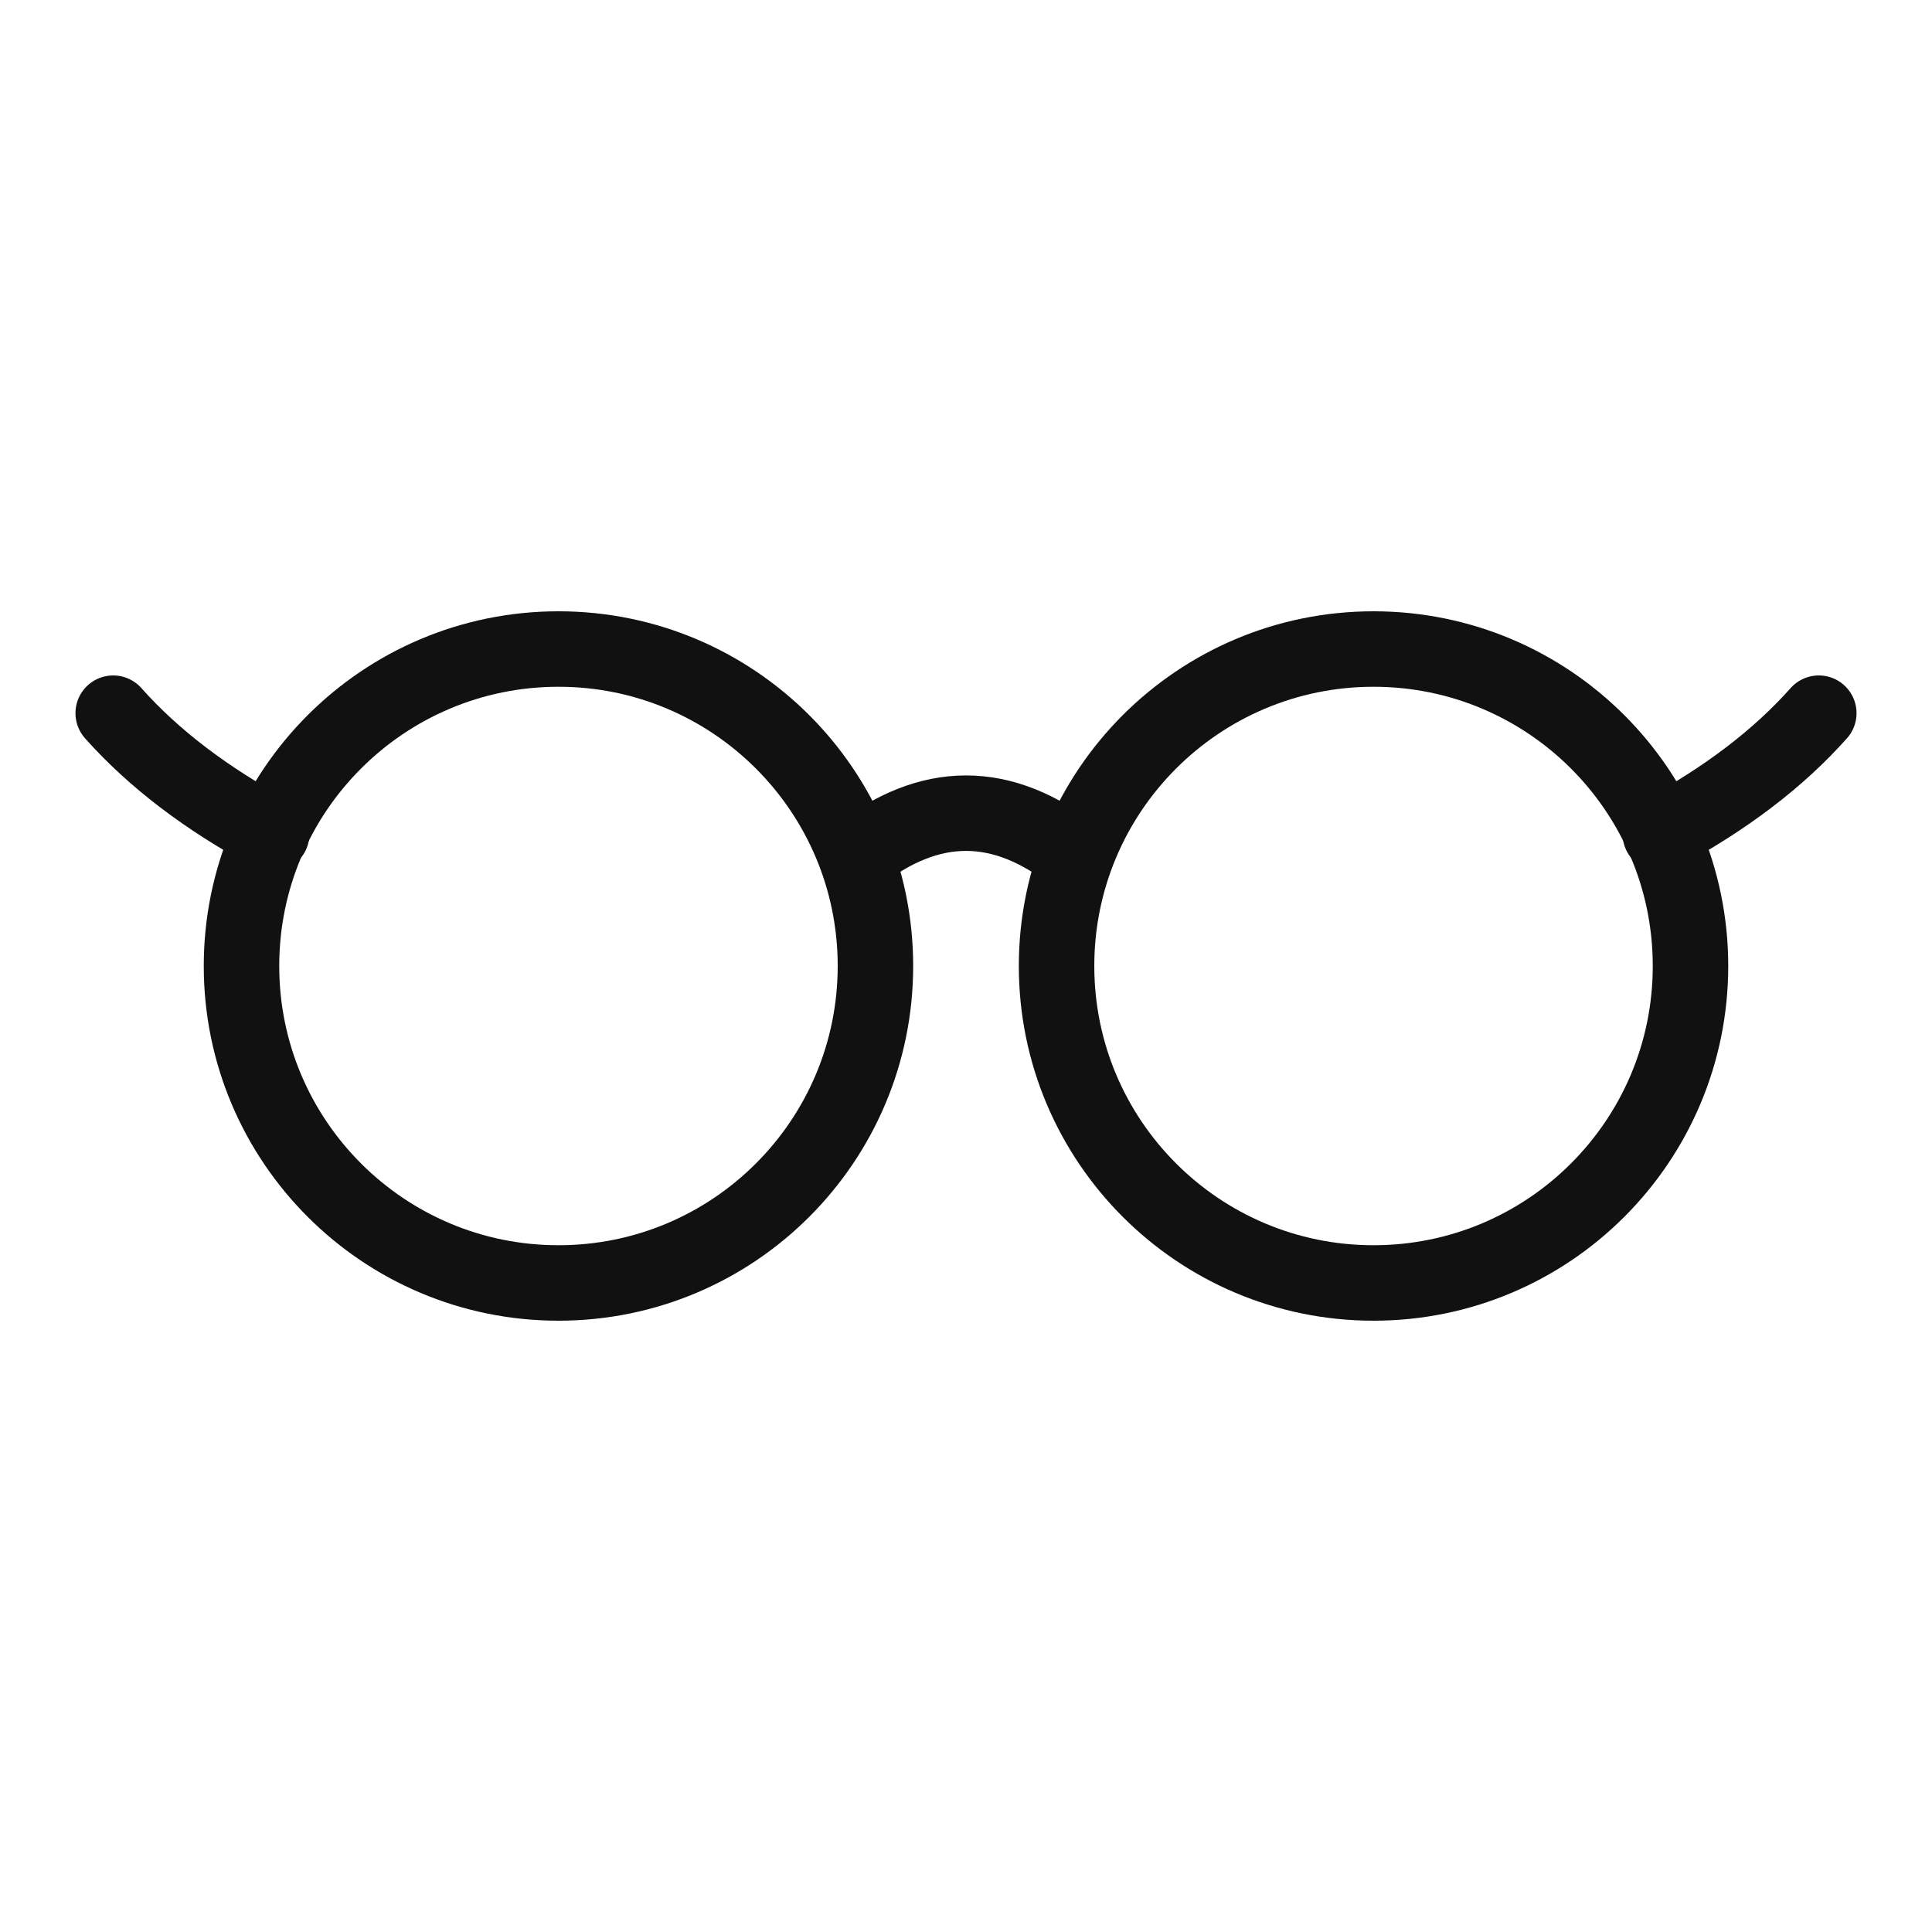
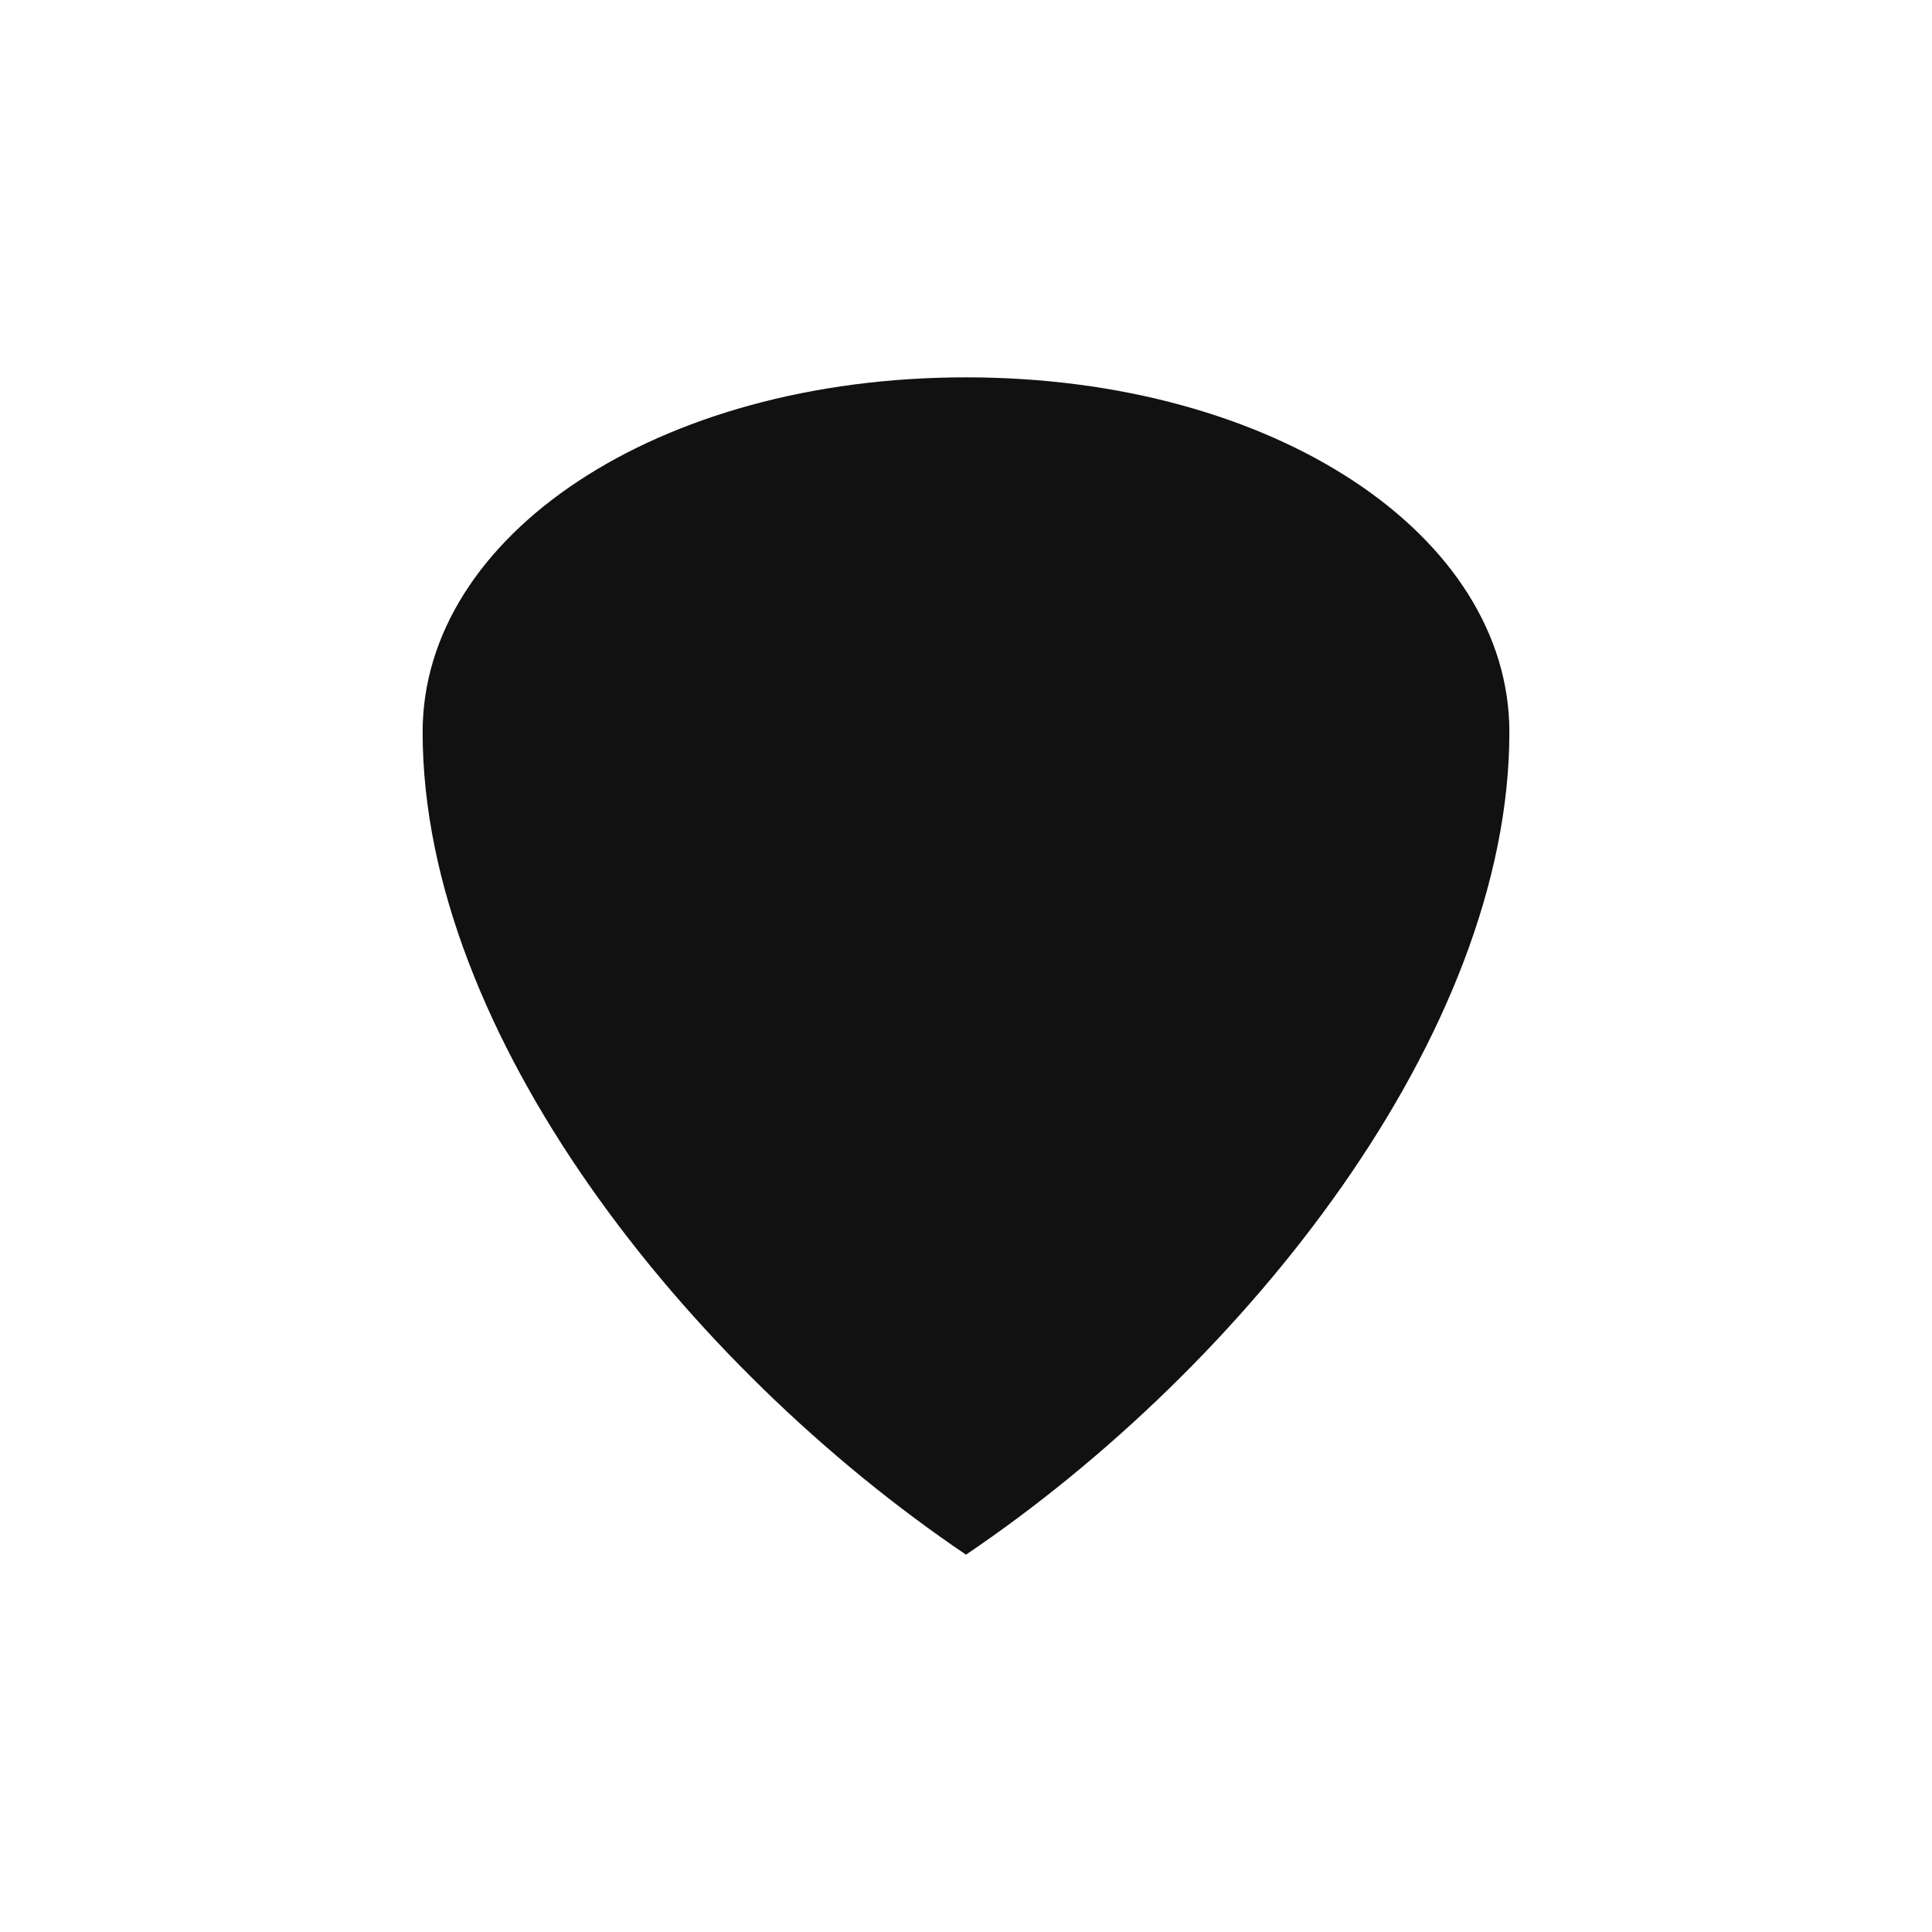
- <svg xmlns="http://www.w3.org/2000/svg" viewBox="0 0 512 512" role="img" aria-label="Glasses logo">
-   <g id="frame" fill="none" stroke="#111111" stroke-width="20" stroke-linecap="round" stroke-linejoin="round">
-     <circle cx="148" cy="256" r="84" />
-     <circle cx="364" cy="256" r="84" />
-     <path d="M227 227 Q256 204 285 227" />
-     <path d="M72 221 Q46 207 30 189" />
-     <path d="M440 221 Q466 207 482 189" />
+ <svg xmlns="http://www.w3.org/2000/svg" viewBox="0 0 512 512" role="img" aria-label="Guitar pick logo">
+   <g id="mark" fill="#111111">
+     <path d="M256 100              C338 100, 400 142, 400 194              C400 274, 330 362, 256 412              C182 362, 112 274, 112 194              C112 142, 174 100, 256 100 Z" />
  </g>
</svg>
